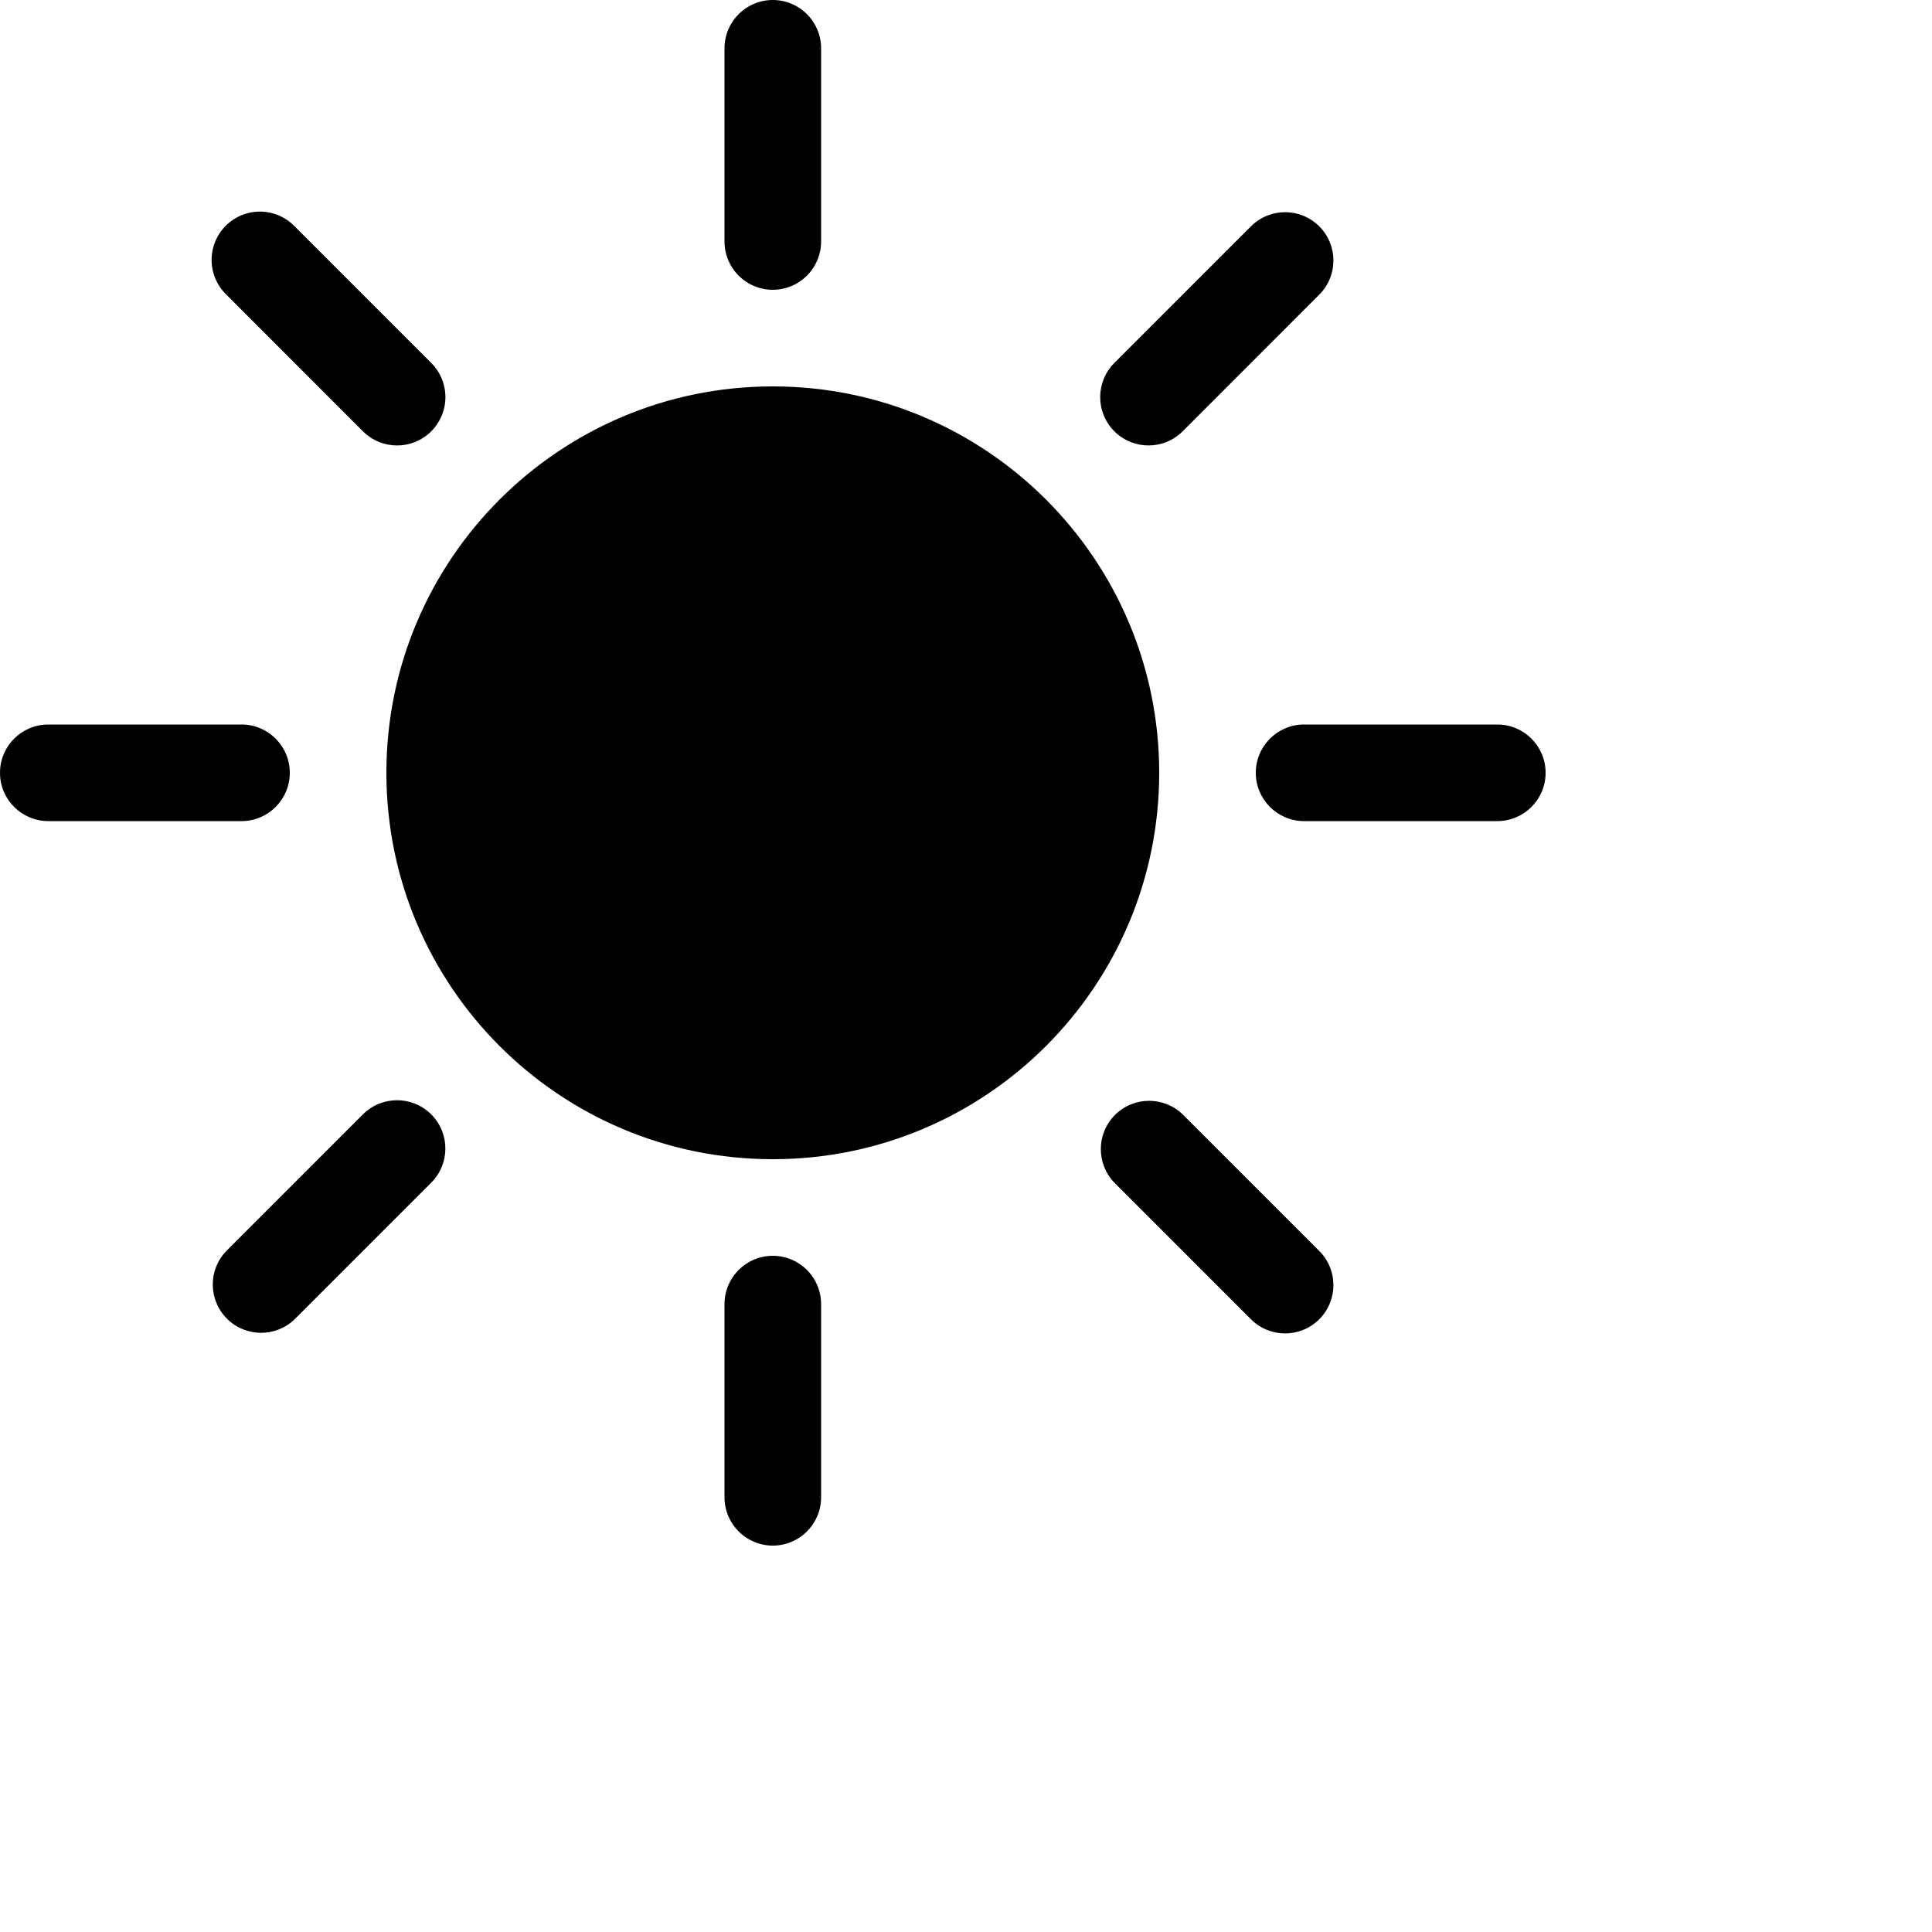
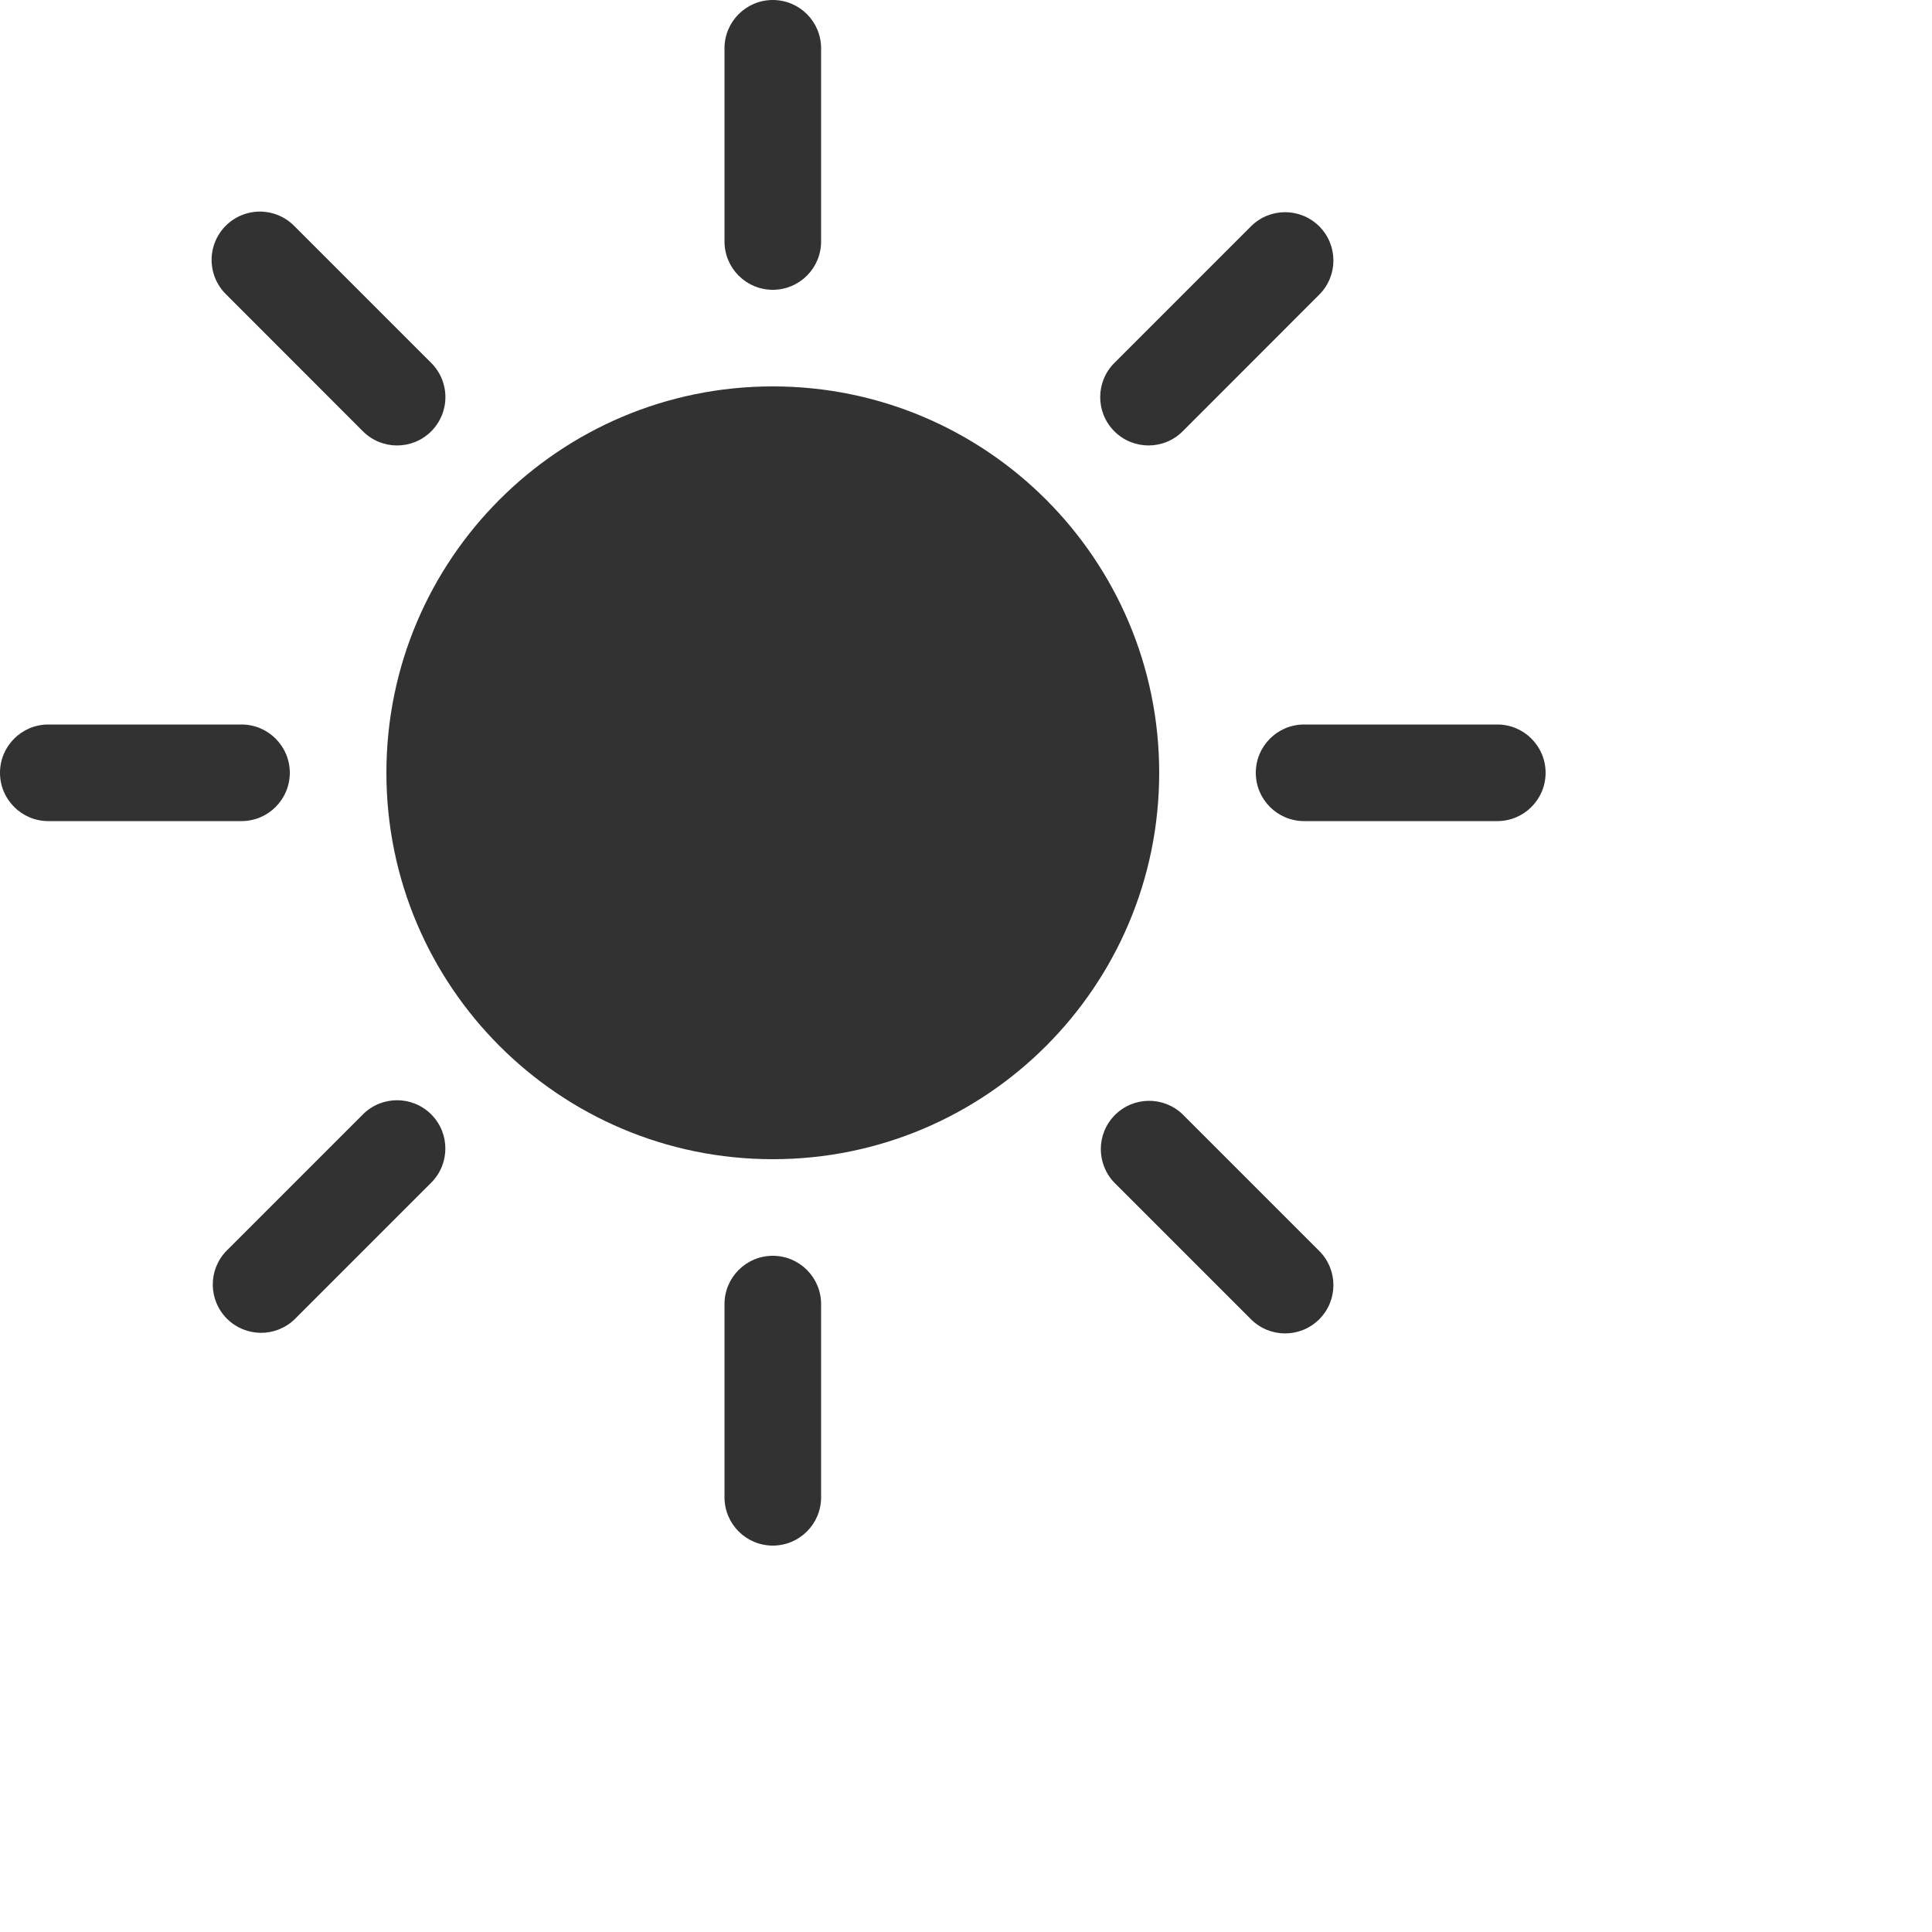
- <svg xmlns="http://www.w3.org/2000/svg" width="20" height="20" fill="#000000" class="bi bi-sun-fill" viewBox="0 0 20 20">
+ <svg xmlns="http://www.w3.org/2000/svg" width="20" height="20" fill="#323232" class="bi bi-sun-fill" viewBox="0 0 20 20">
  <path d="M8 12a4 4 0 1 0 0-8 4 4 0 0 0 0 8zM8 0a.5.5 0 0 1 .5.5v2a.5.5 0 0 1-1 0v-2A.5.5 0 0 1 8 0zm0 13a.5.5 0 0 1 .5.5v2a.5.5 0 0 1-1 0v-2A.5.5 0 0 1 8 13zm8-5a.5.5 0 0 1-.5.5h-2a.5.5 0 0 1 0-1h2a.5.5 0 0 1 .5.5zM3 8a.5.5 0 0 1-.5.5h-2a.5.5 0 0 1 0-1h2A.5.5 0 0 1 3 8zm10.657-5.657a.5.5 0 0 1 0 .707l-1.414 1.415a.5.5 0 1 1-.707-.708l1.414-1.414a.5.5 0 0 1 .707 0zm-9.193 9.193a.5.5 0 0 1 0 .707L3.05 13.657a.5.5 0 0 1-.707-.707l1.414-1.414a.5.5 0 0 1 .707 0zm9.193 2.121a.5.5 0 0 1-.707 0l-1.414-1.414a.5.5 0 0 1 .707-.707l1.414 1.414a.5.5 0 0 1 0 .707zM4.464 4.465a.5.5 0 0 1-.707 0L2.343 3.05a.5.5 0 1 1 .707-.707l1.414 1.414a.5.5 0 0 1 0 .708z" />
</svg>
